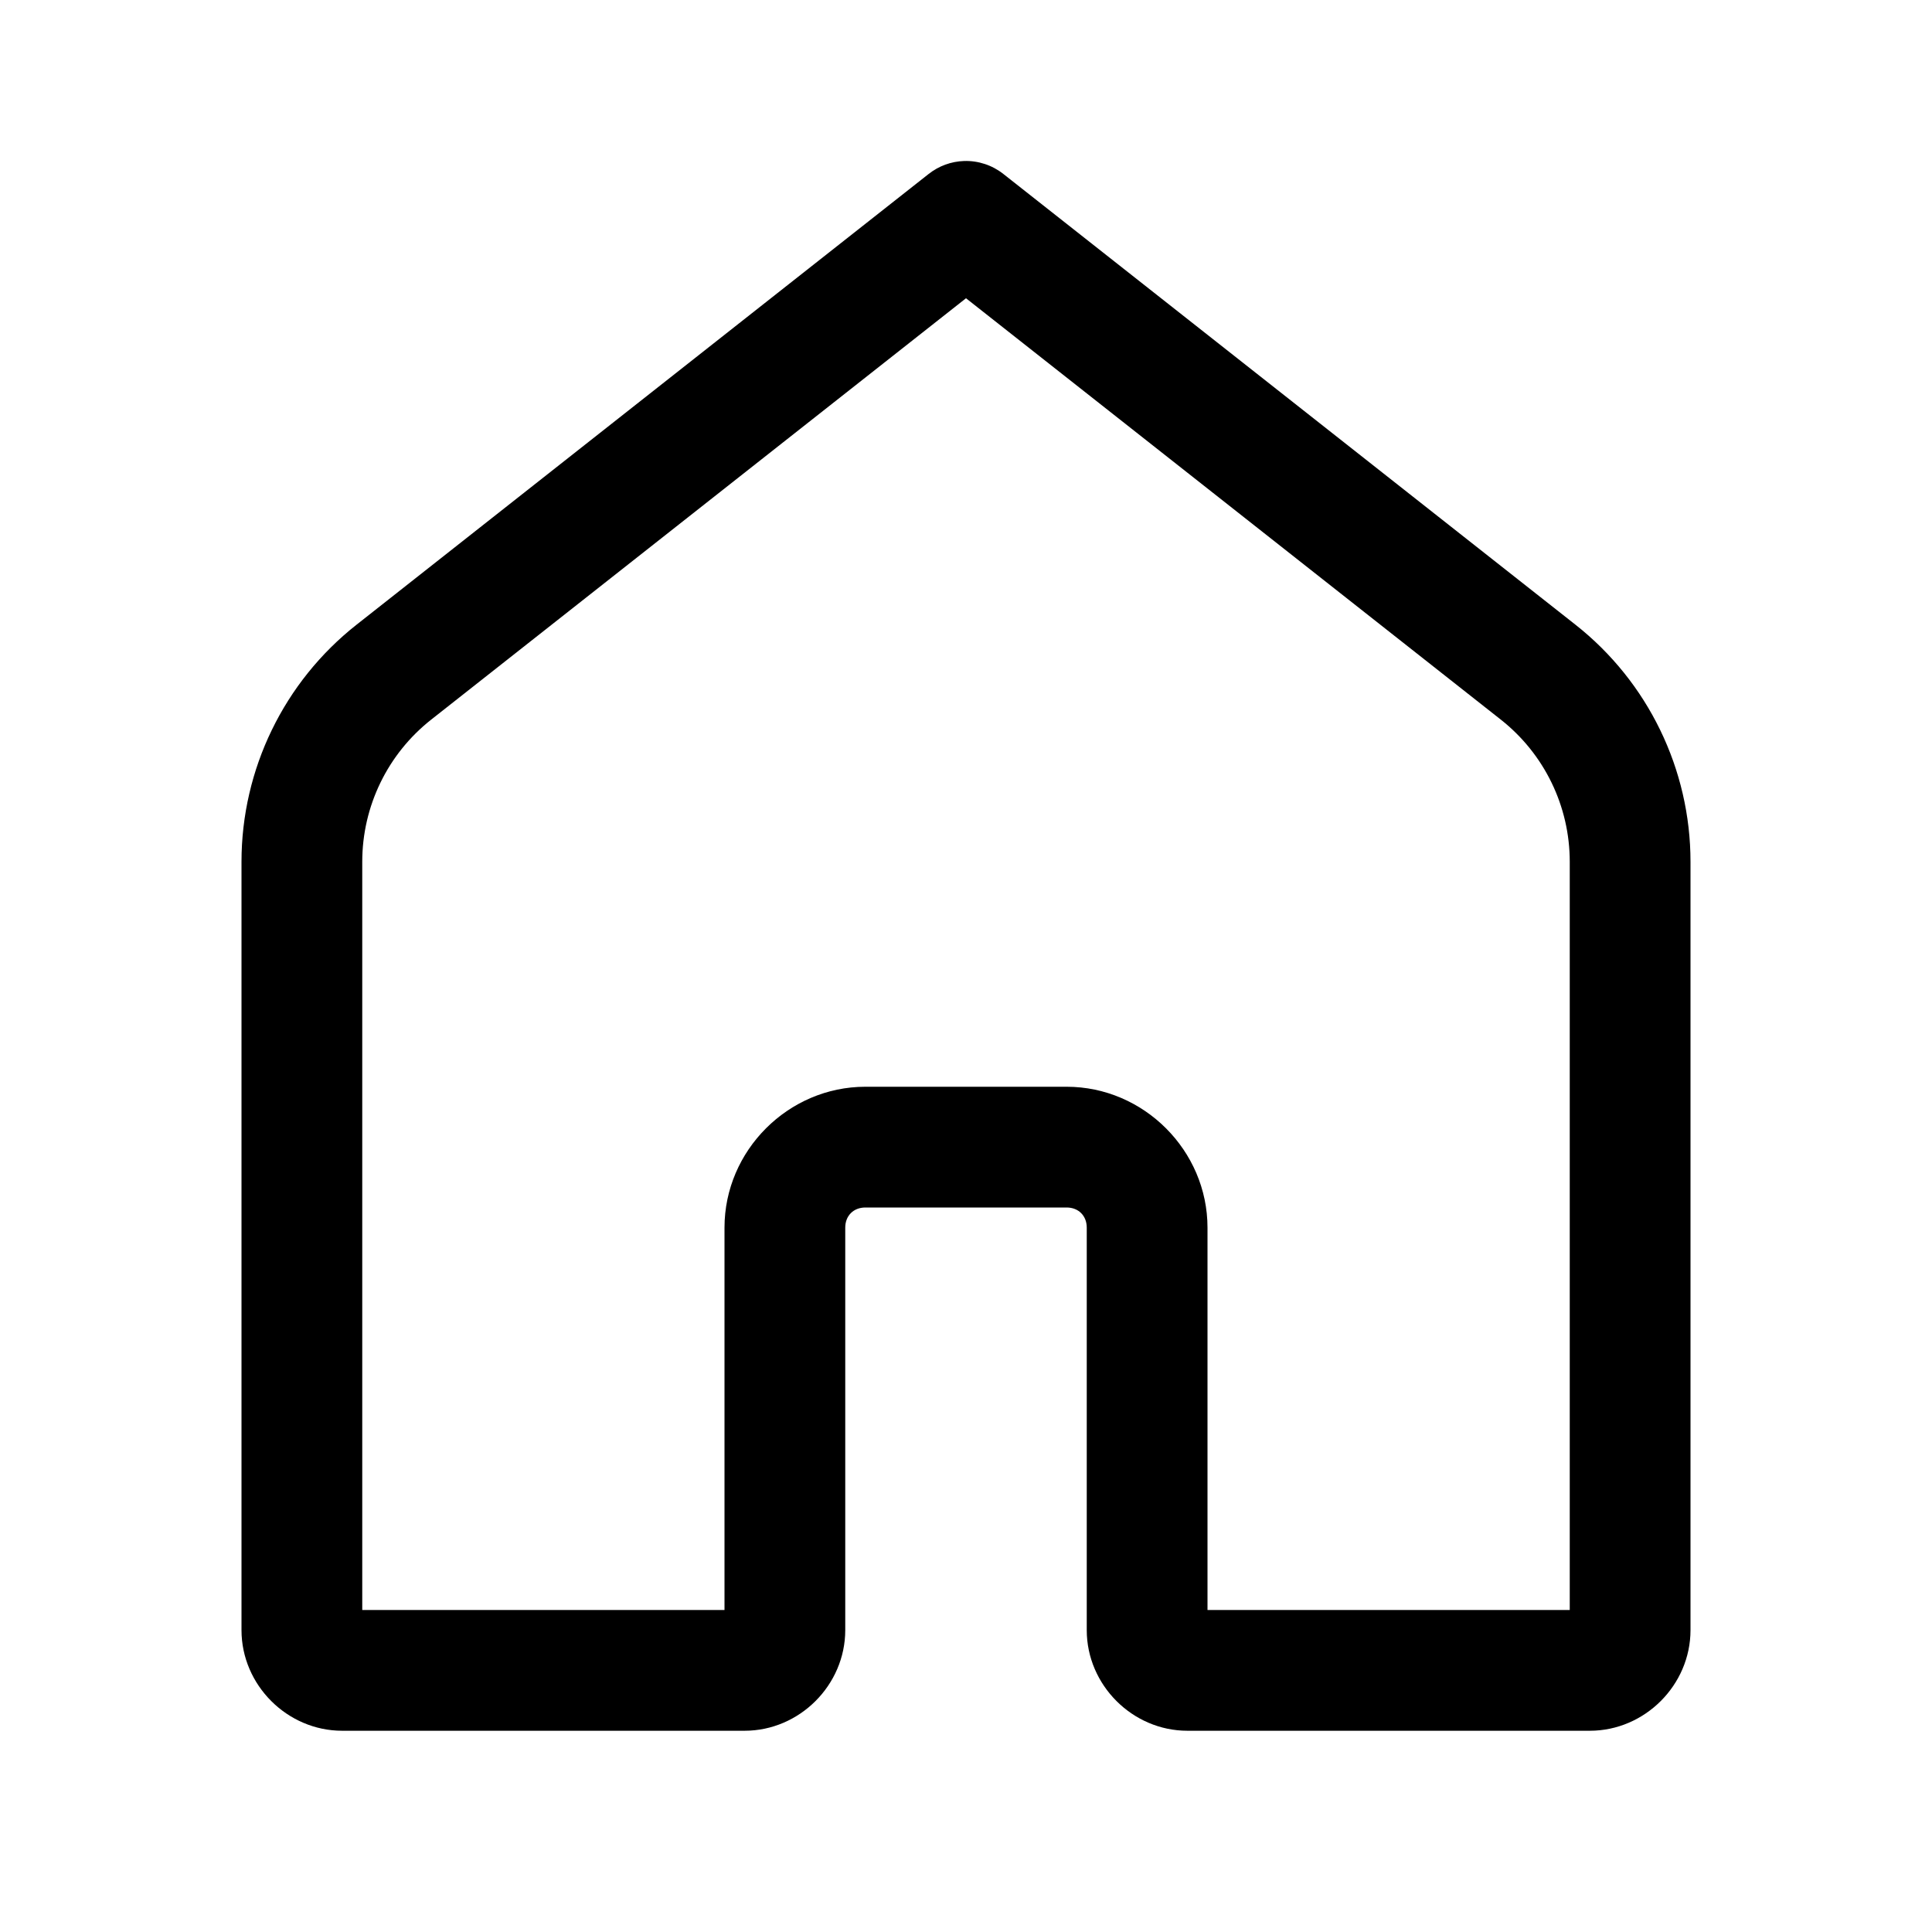
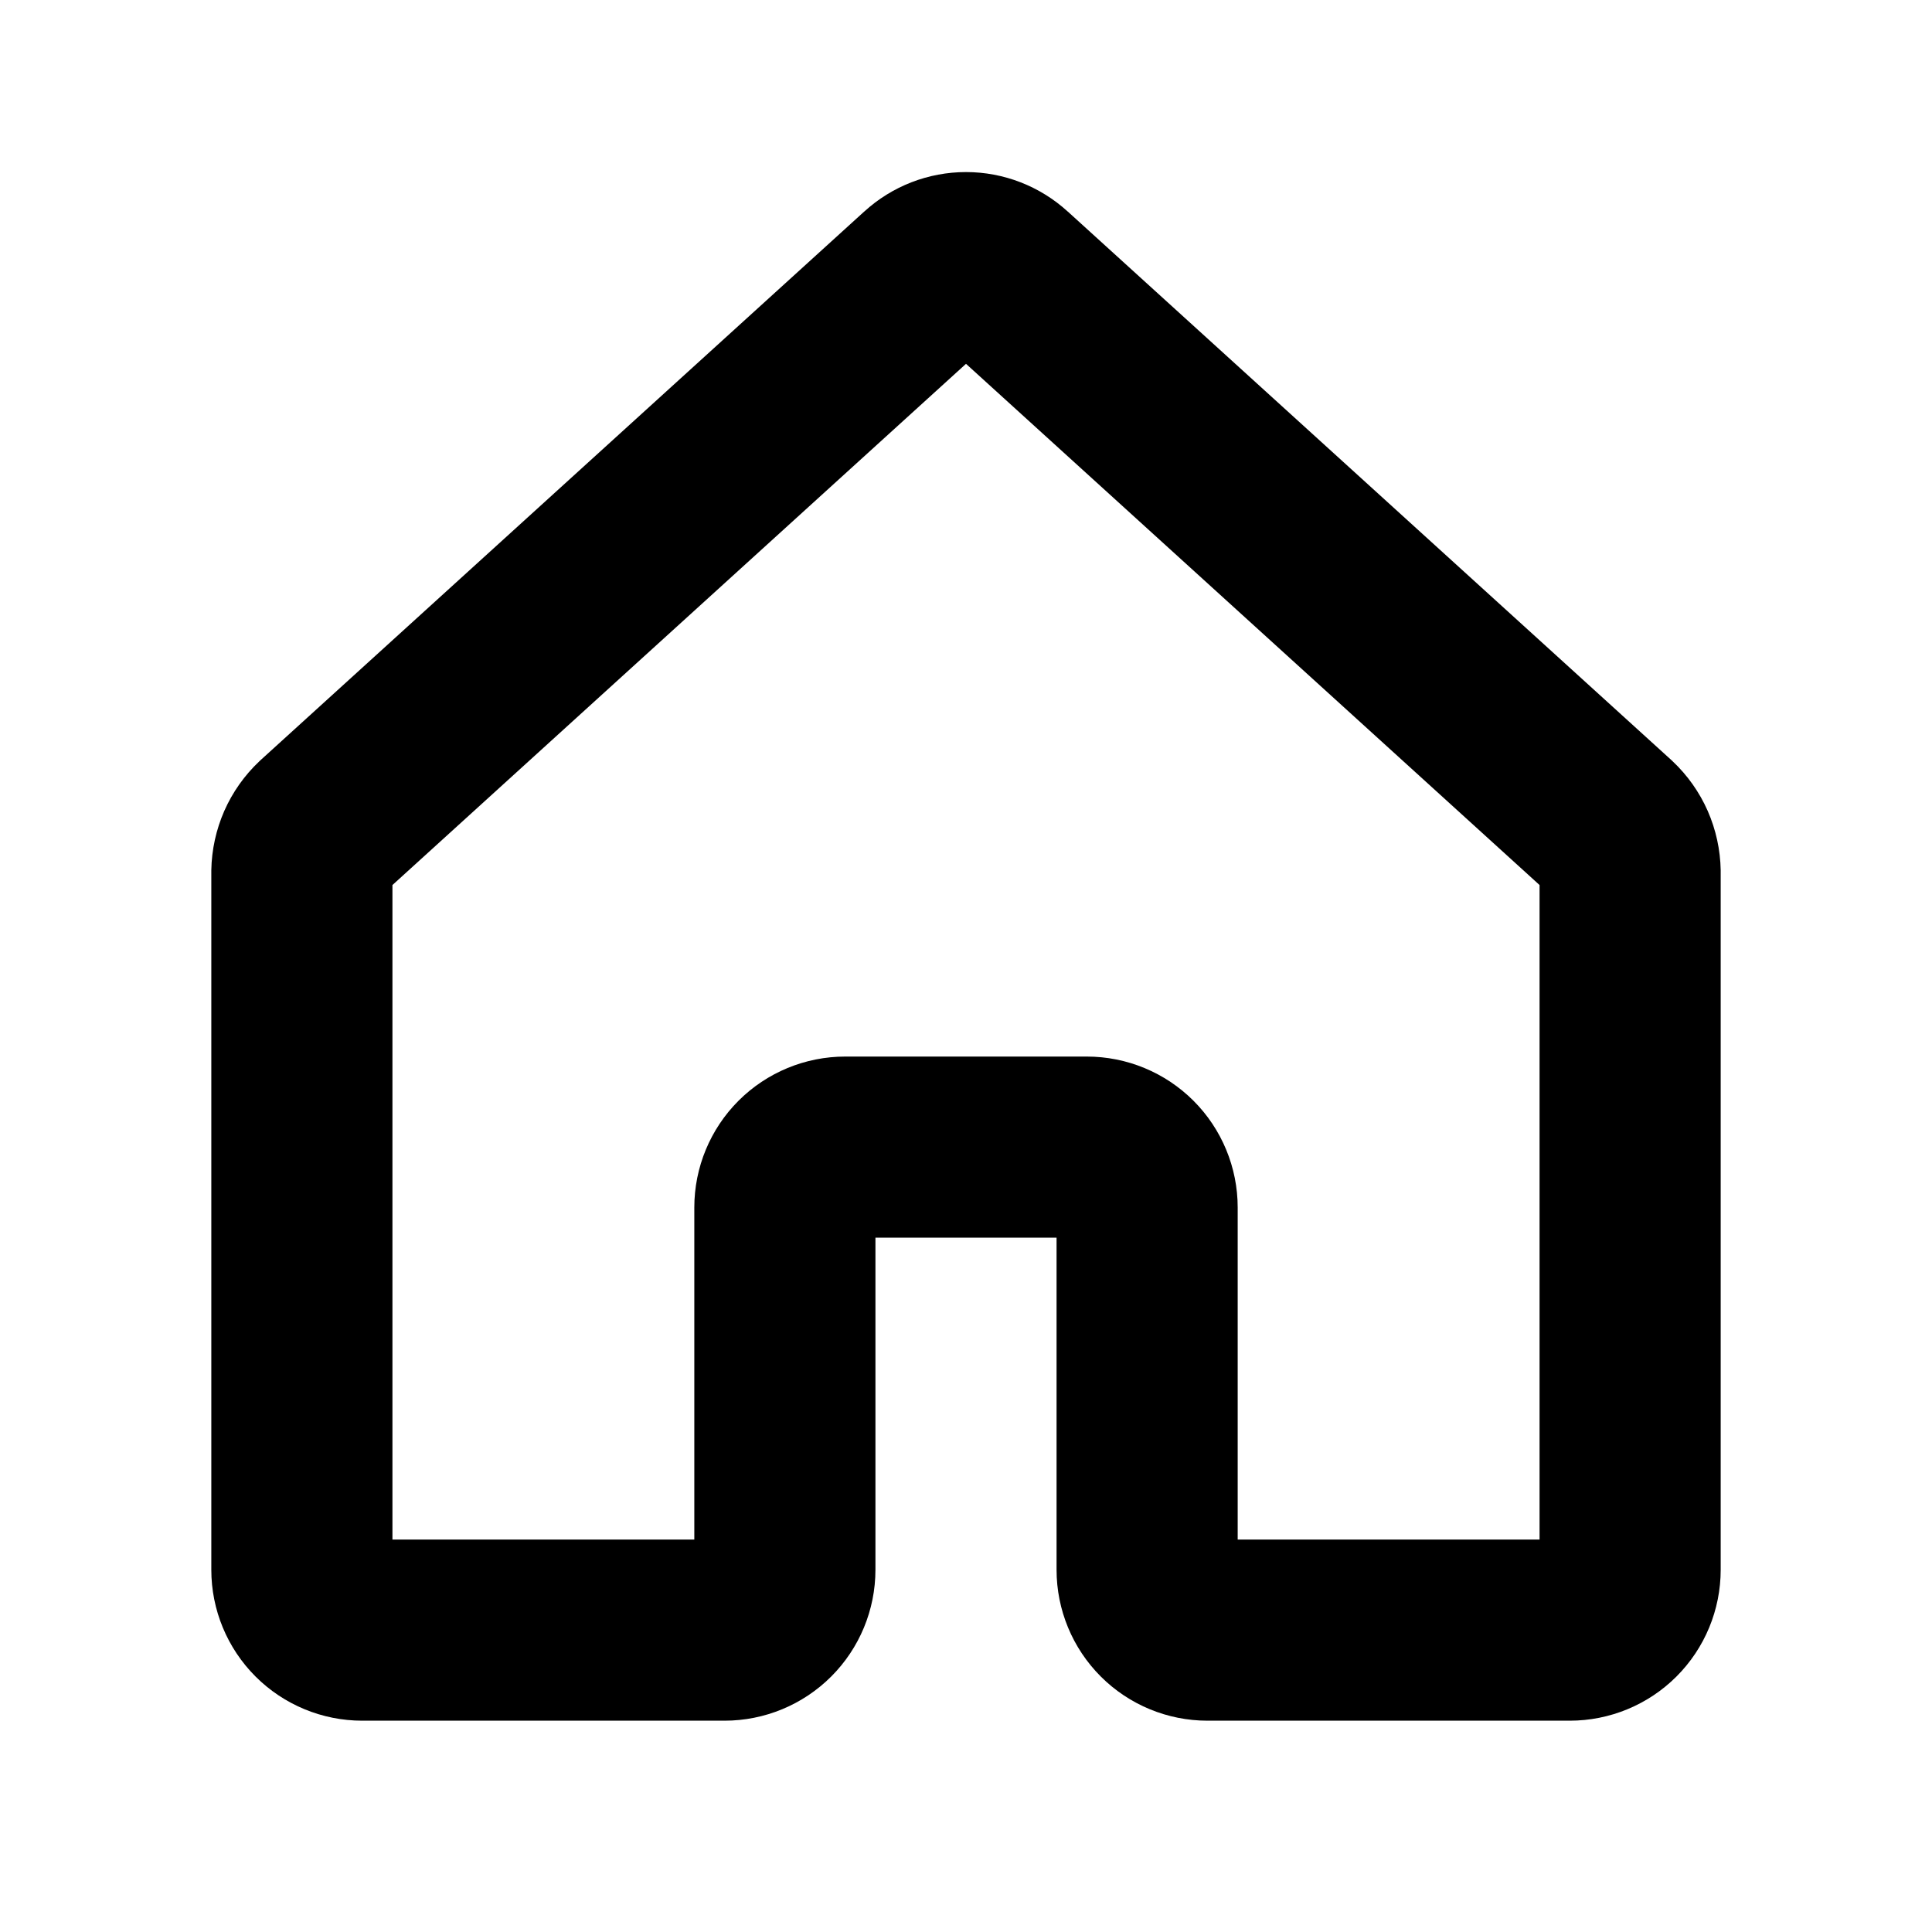
- <svg xmlns="http://www.w3.org/2000/svg" viewBox="0 0 48 48" width="48px" height="48px">
-   <path d="M 23.951 4 A 1.5 1.5 0 0 0 23.072 4.322 L 8.859 15.52 C 7.055 16.941 6 19.114 6 21.41 L 6 40.5 C 6 41.864 7.136 43 8.5 43 L 18.5 43 C 19.864 43 21 41.864 21 40.5 L 21 30.5 C 21 30.205 21.205 30 21.5 30 L 26.5 30 C 26.795 30 27 30.205 27 30.5 L 27 40.5 C 27 41.864 28.136 43 29.5 43 L 39.5 43 C 40.864 43 42 41.864 42 40.5 L 42 21.41 C 42 19.114 40.945 16.941 39.141 15.52 L 24.928 4.322 A 1.5 1.5 0 0 0 23.951 4 z M 24 7.41 L 37.285 17.877 C 38.369 18.731 39 20.031 39 21.41 L 39 40 L 30 40 L 30 30.5 C 30 28.585 28.415 27 26.5 27 L 21.5 27 C 19.585 27 18 28.585 18 30.5 L 18 40 L 9 40 L 9 21.41 C 9 20.031 9.631 18.731 10.715 17.877 L 24 7.41 z" />
+ <svg xmlns="http://www.w3.org/2000/svg" viewBox="0 0 32 32">
+   <path fill-rule="evenodd" clip-rule="evenodd" d="M16 6.026L6.5 14.659V25.5H11.5V20C11.5 19.337 11.763 18.701 12.232 18.232C12.701 17.763 13.337 17.5 14 17.5H18C18.663 17.5 19.299 17.763 19.768 18.232C20.237 18.701 20.5 19.337 20.5 20V25.5H25.5V14.659L16 6.026ZM14.315 3.504C14.775 3.083 15.377 2.85 16 2.85C16.623 2.85 17.224 3.083 17.685 3.504C17.686 3.504 17.687 3.505 17.688 3.506L27.684 12.59L27.705 12.61C27.951 12.842 28.148 13.121 28.285 13.431C28.421 13.741 28.494 14.075 28.5 14.413L28.5 14.438V26C28.5 26.663 28.237 27.299 27.768 27.768C27.299 28.237 26.663 28.5 26 28.5H20C19.337 28.5 18.701 28.237 18.232 27.768C17.763 27.299 17.5 26.663 17.5 26V20.5H14.5V26C14.5 26.663 14.237 27.299 13.768 27.768C13.299 28.237 12.663 28.5 12 28.5H6C5.337 28.5 4.701 28.237 4.232 27.768C3.763 27.299 3.5 26.663 3.5 26V14.438L3.5 14.413C3.506 14.075 3.579 13.741 3.715 13.431C3.852 13.121 4.049 12.842 4.295 12.61L4.316 12.59L14.312 3.506C14.313 3.505 14.314 3.504 14.315 3.504Z" />
</svg>
